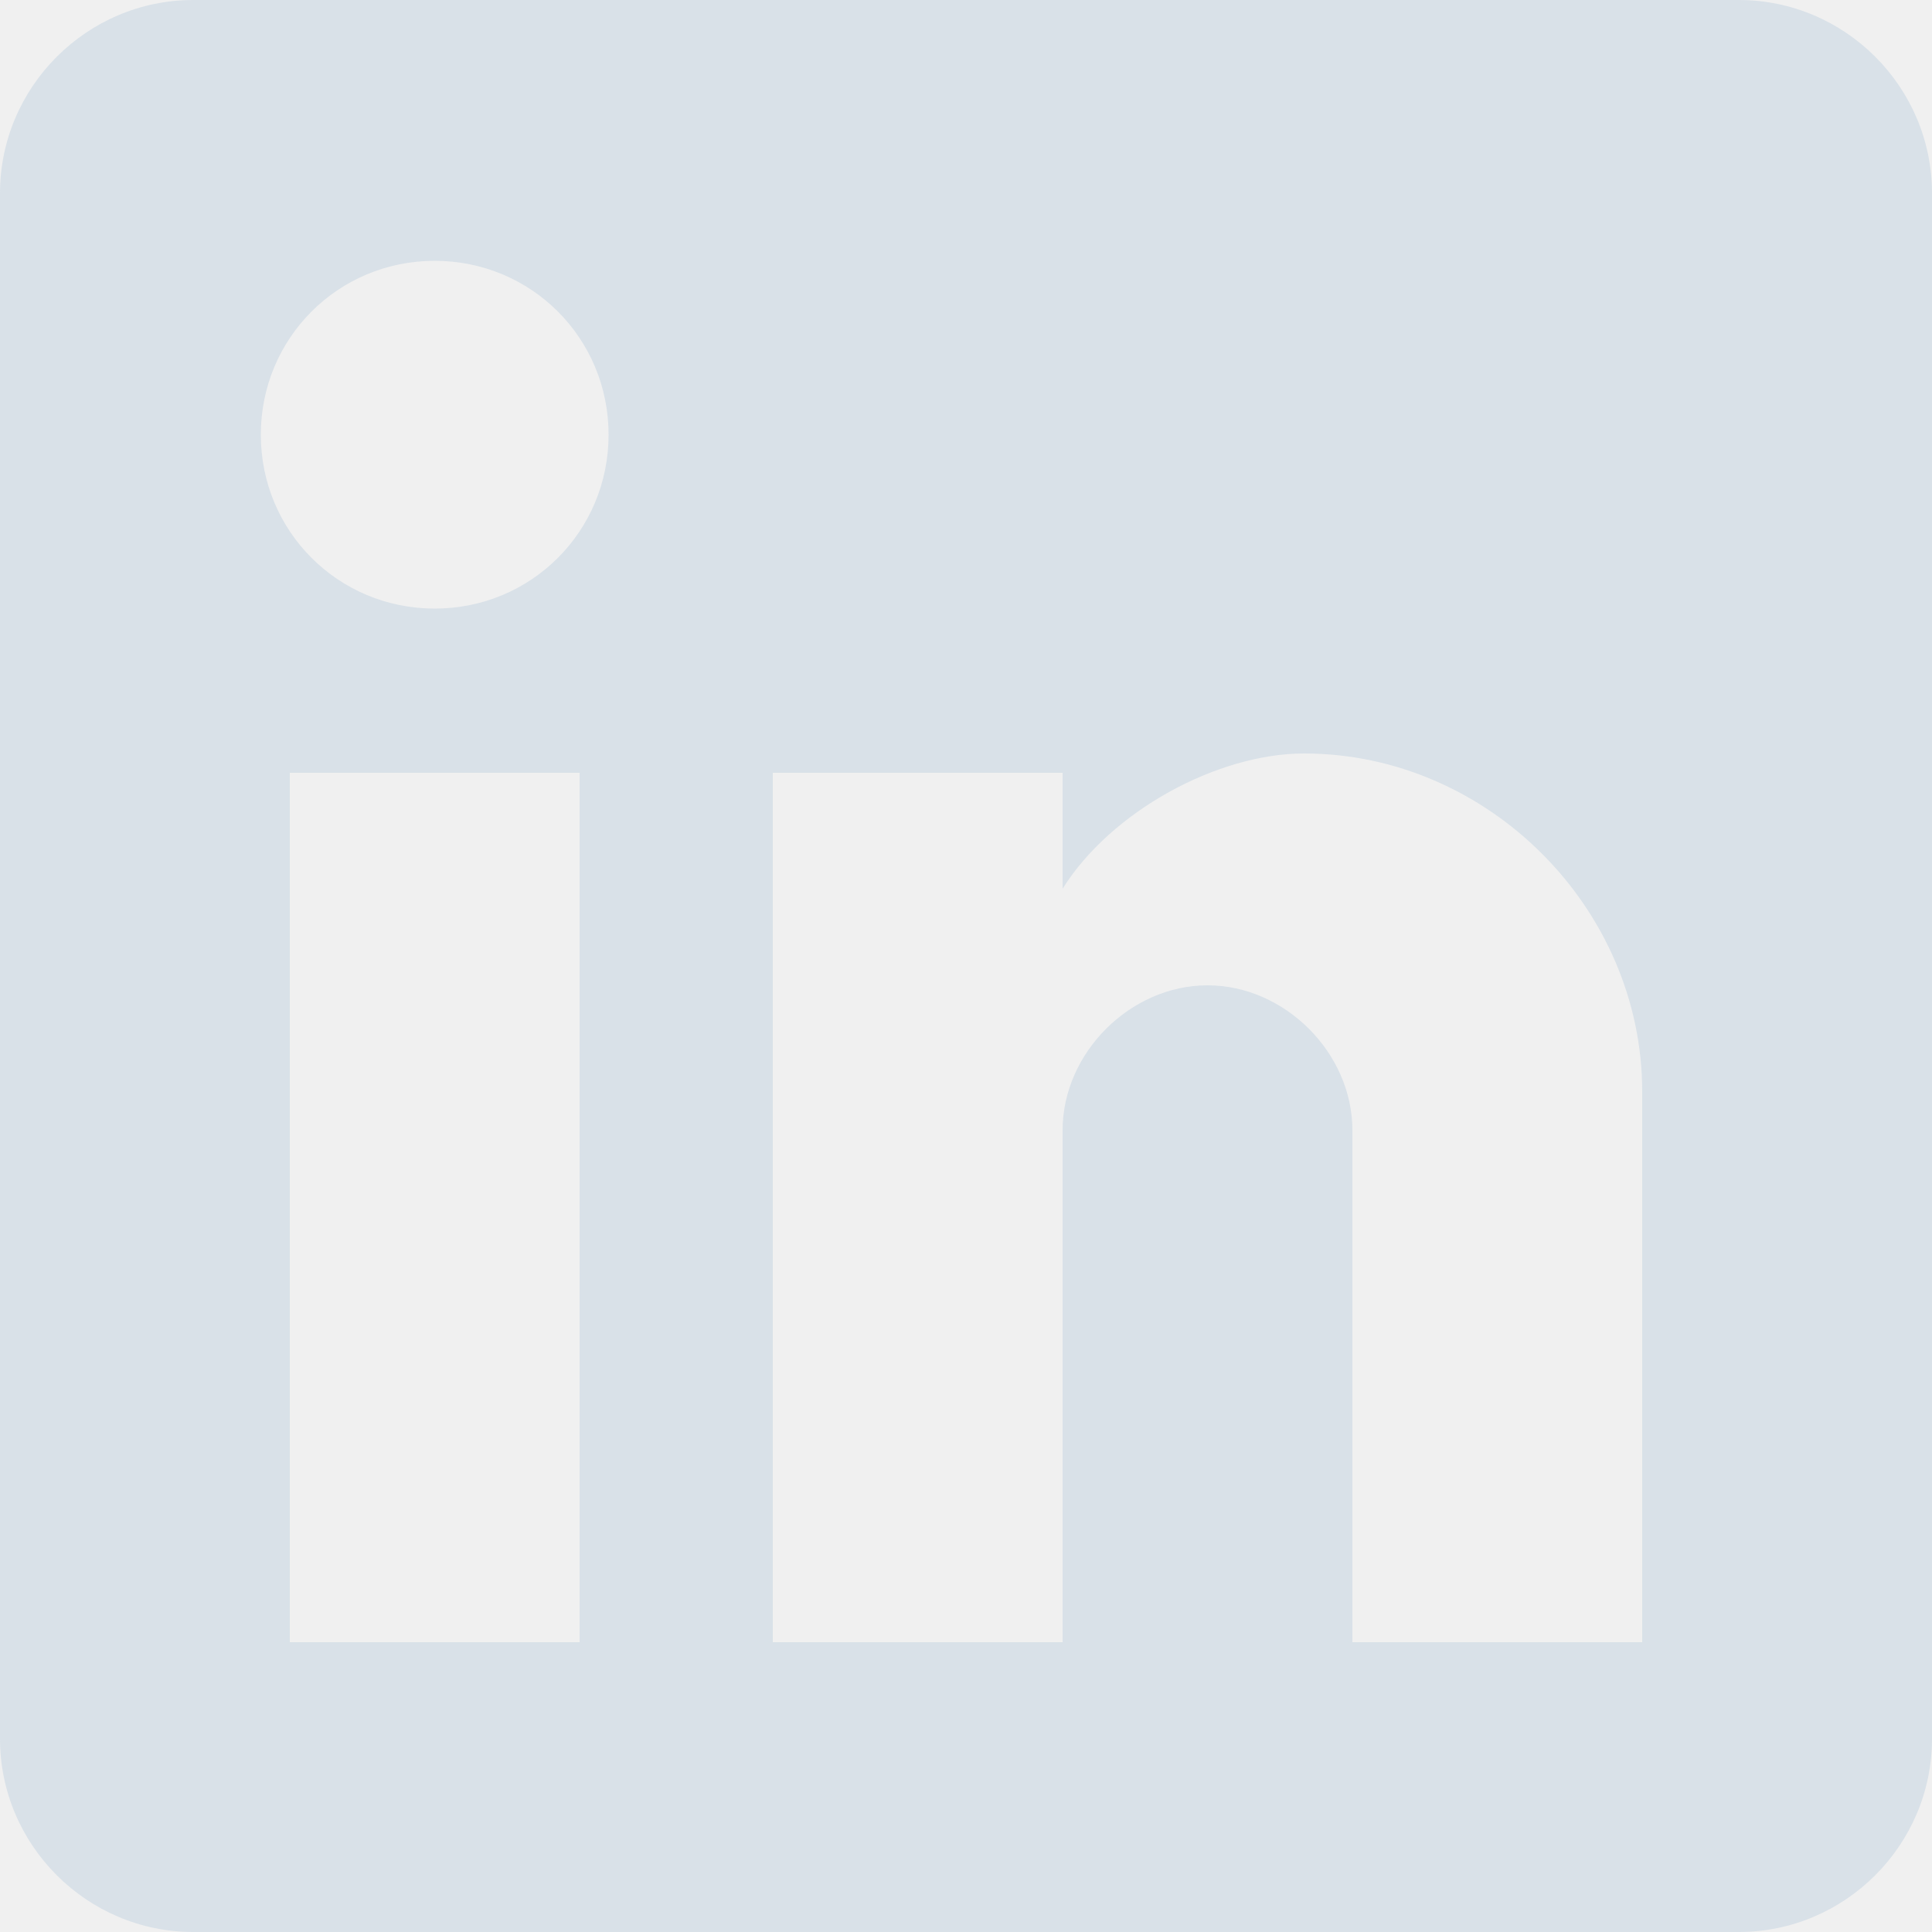
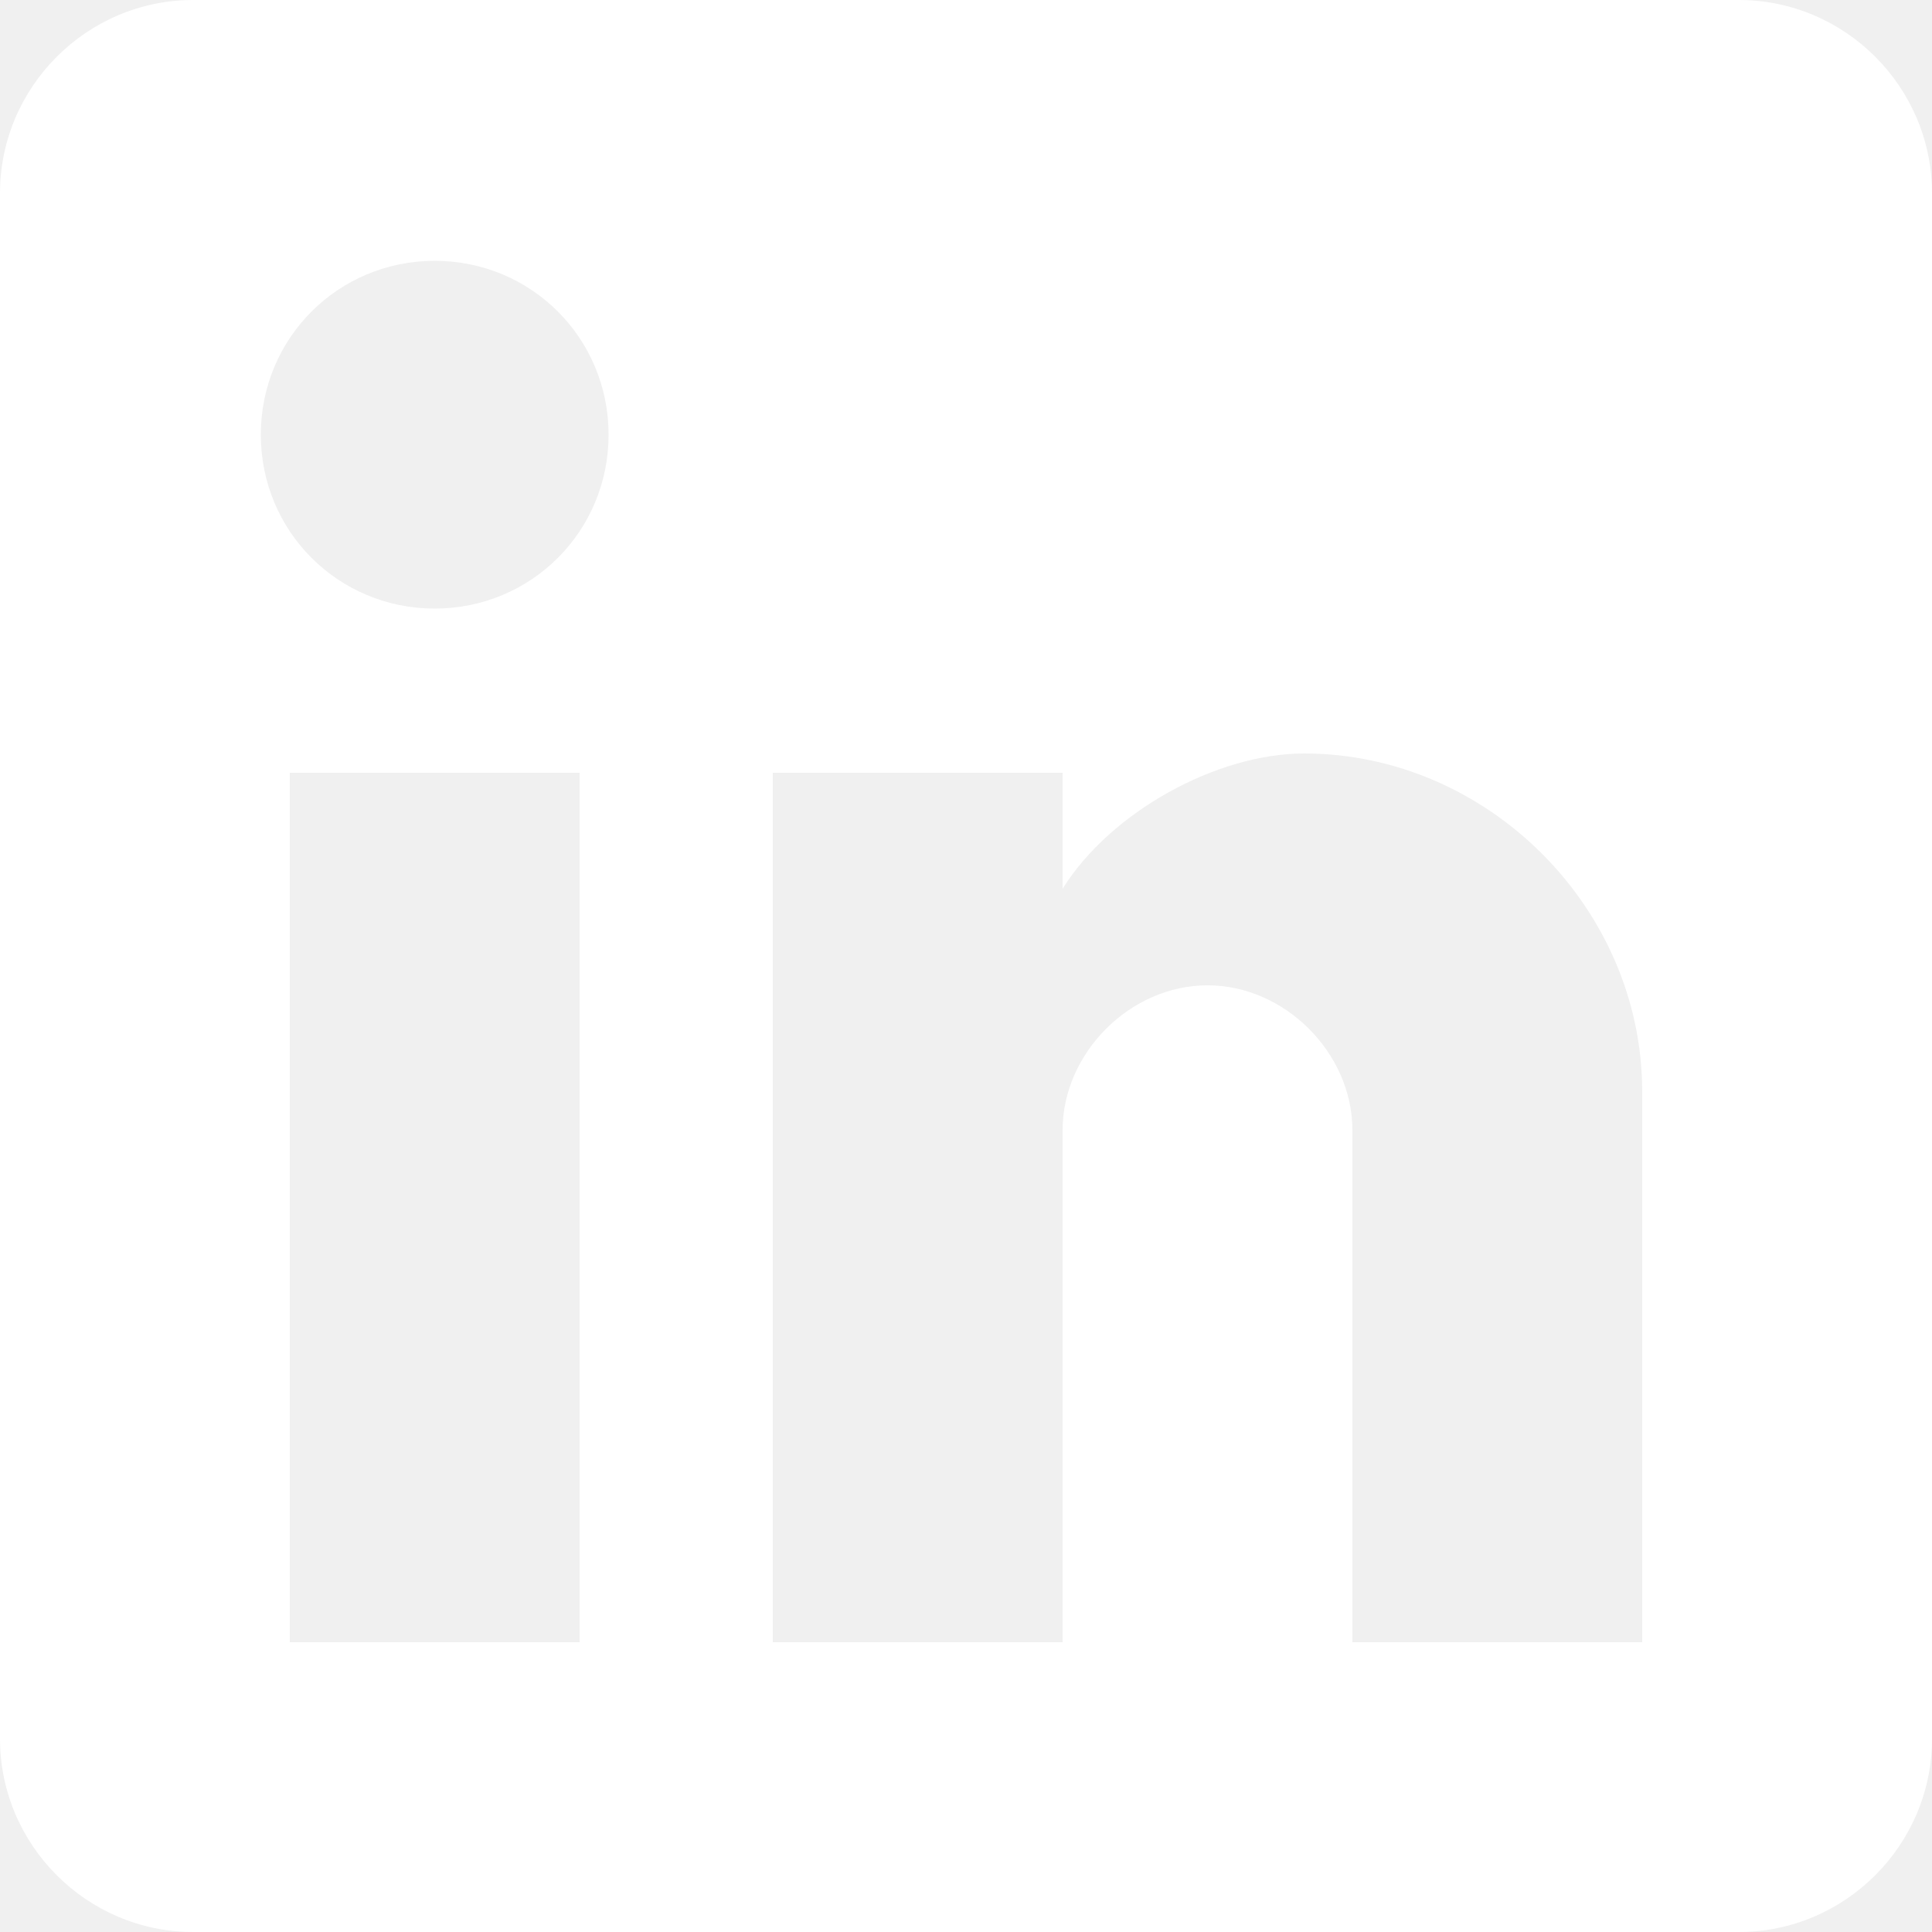
- <svg xmlns="http://www.w3.org/2000/svg" version="1.1" id="Capa_1" x="0px" y="0px" width="25px" height="25px" viewBox="0 0 510 510" style="enable-background:new 0 0 510 510;" xml:space="preserve" fill="#d9e1e8">
+ <svg xmlns="http://www.w3.org/2000/svg" version="1.1" id="Capa_1" x="0px" y="0px" width="30px" height="30px" viewBox="0 0 510 510" style="enable-background:new 0 0 510 510;" xml:space="preserve" fill="#FFFFFF">
  <g>
    <g id="post-linkedin">
      <path d="M459,0H51C22.95,0,0,22.95,0,51v408c0,28.05,22.95,51,51,51h408c28.05,0,51-22.95,51-51V51C510,22.95,487.05,0,459,0z     M153,433.5H76.5V204H153V433.5z M114.75,160.65c-25.5,0-45.9-20.4-45.9-45.9s20.4-45.9,45.9-45.9s45.9,20.4,45.9,45.9    S140.25,160.65,114.75,160.65z M433.5,433.5H357V298.35c0-20.399-17.85-38.25-38.25-38.25s-38.25,17.851-38.25,38.25V433.5H204    V204h76.5v30.6c12.75-20.4,40.8-35.7,63.75-35.7c48.45,0,89.25,40.8,89.25,89.25V433.5z" />
    </g>
  </g>
  <g>
</g>
  <g>
</g>
  <g>
</g>
  <g>
</g>
  <g>
</g>
  <g>
</g>
  <g>
</g>
  <g>
</g>
  <g>
</g>
  <g>
</g>
  <g>
</g>
  <g>
</g>
  <g>
</g>
  <g>
</g>
  <g>
</g>
</svg>
